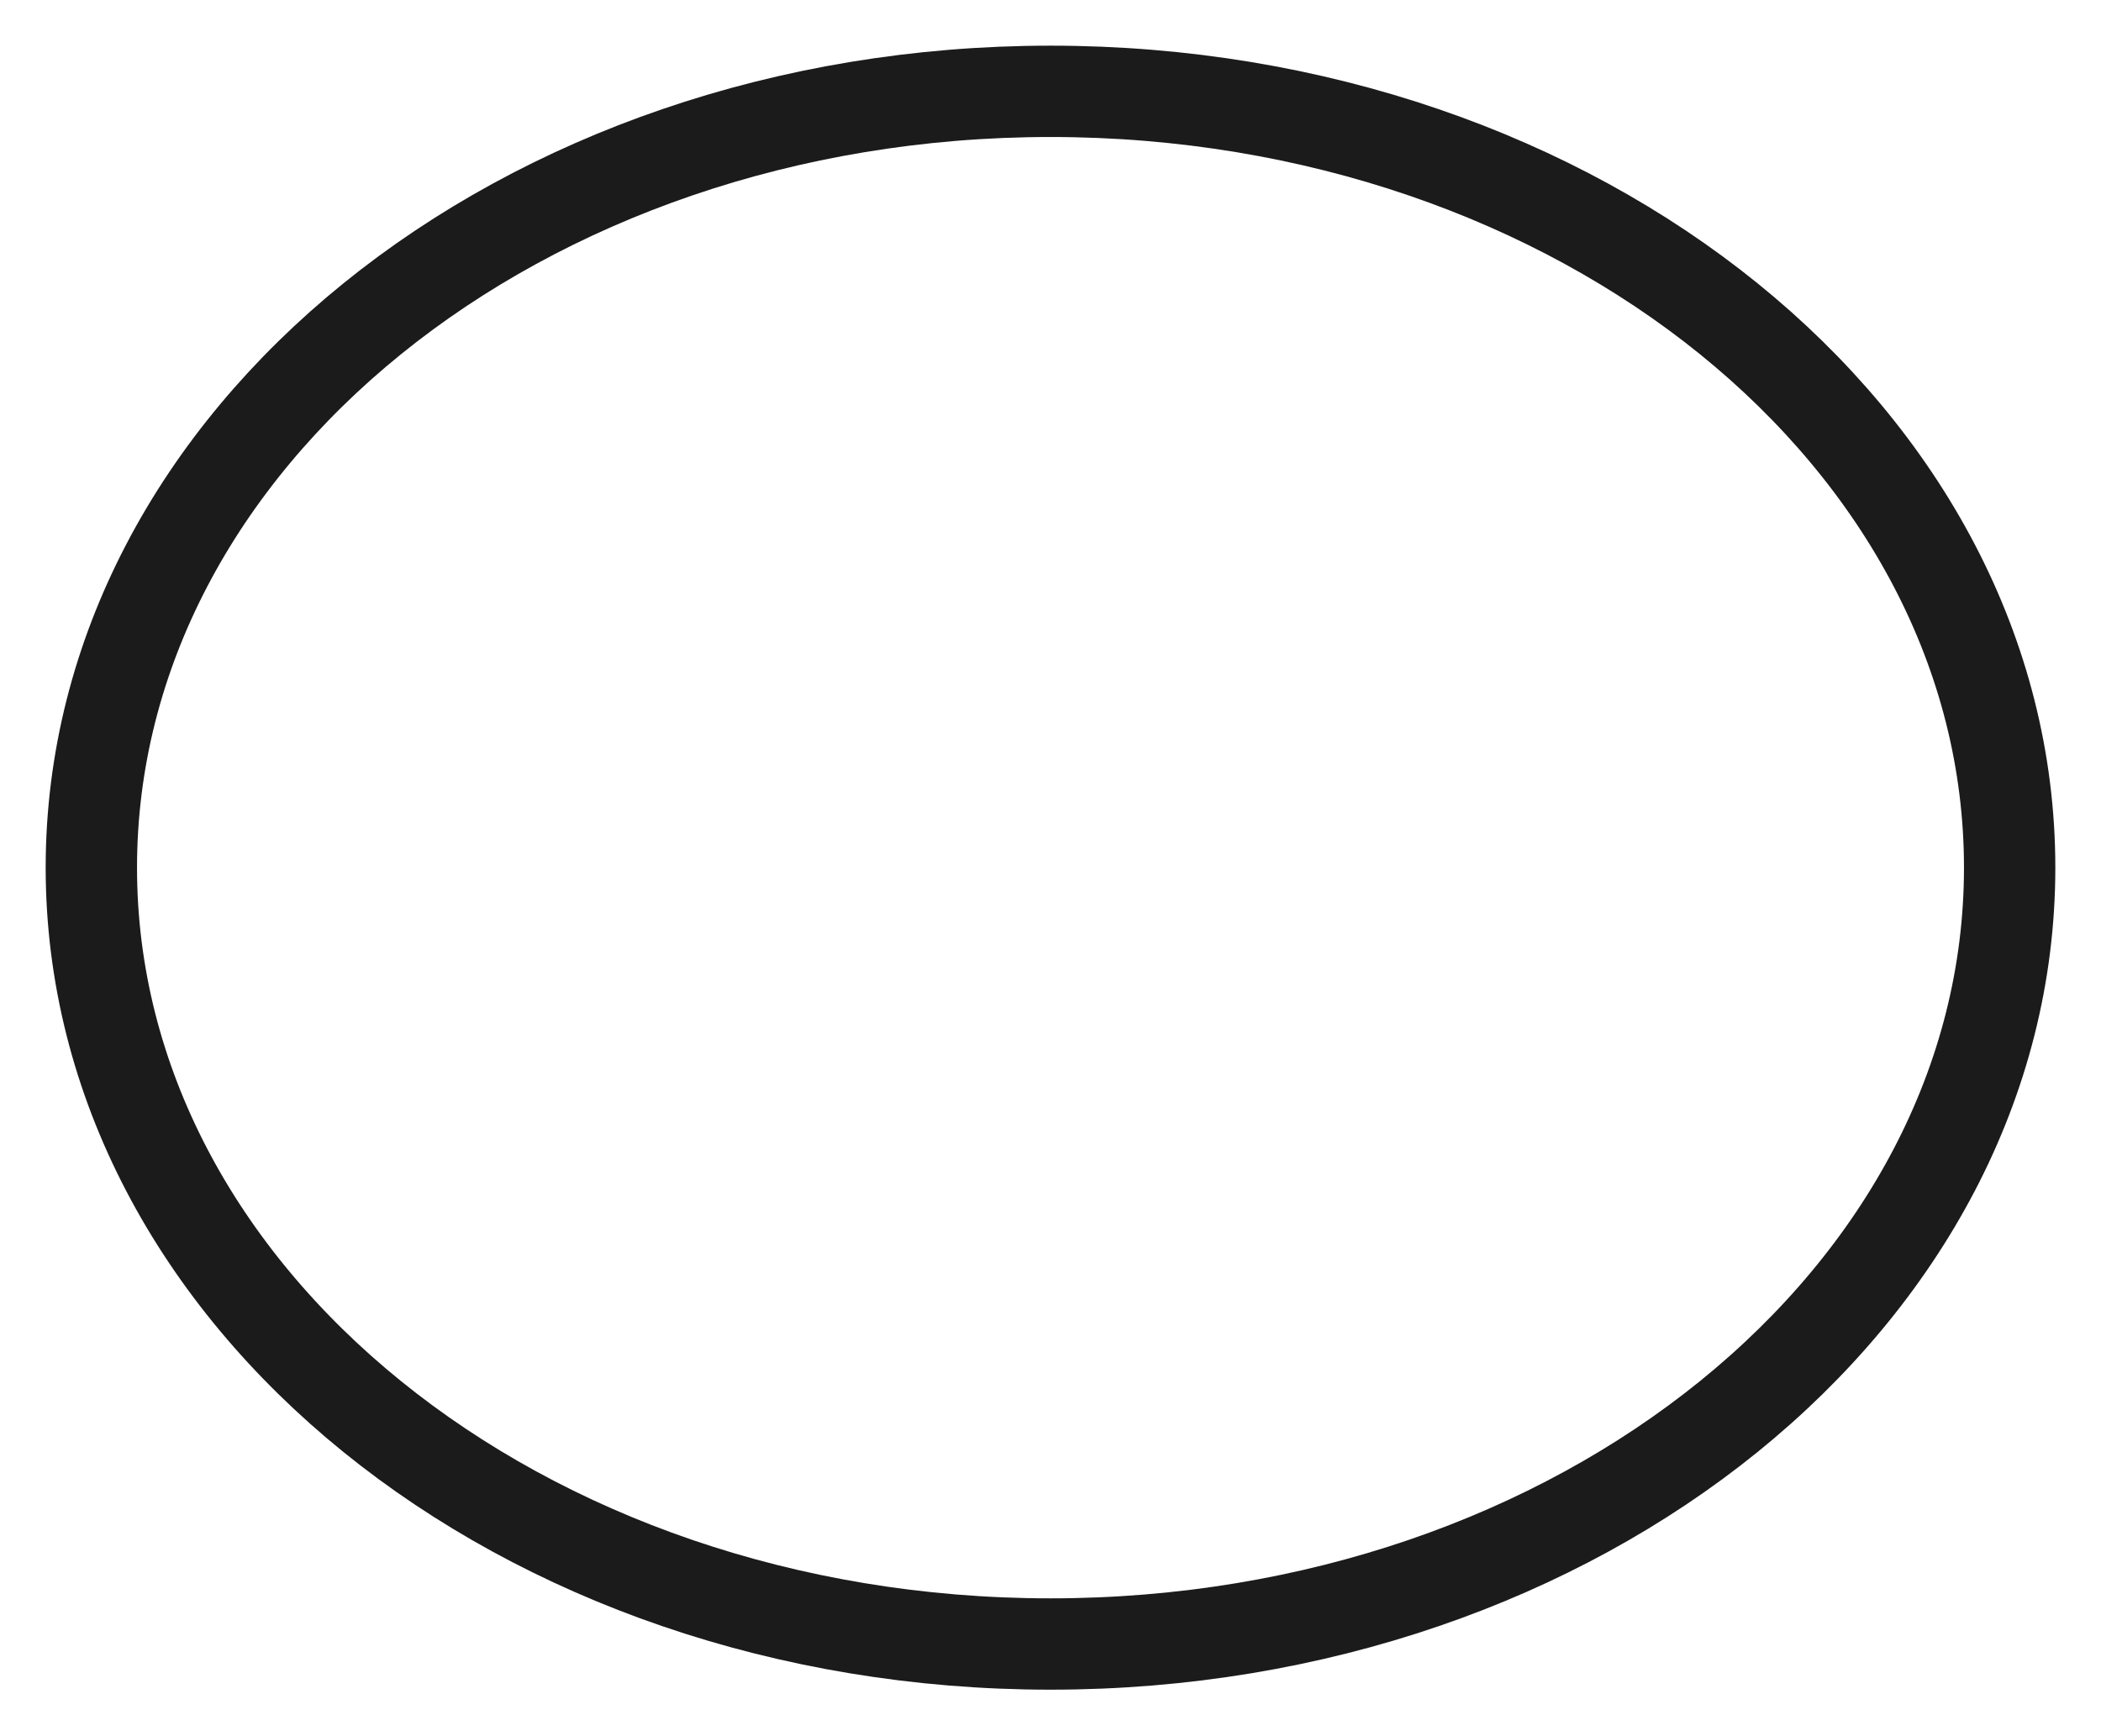
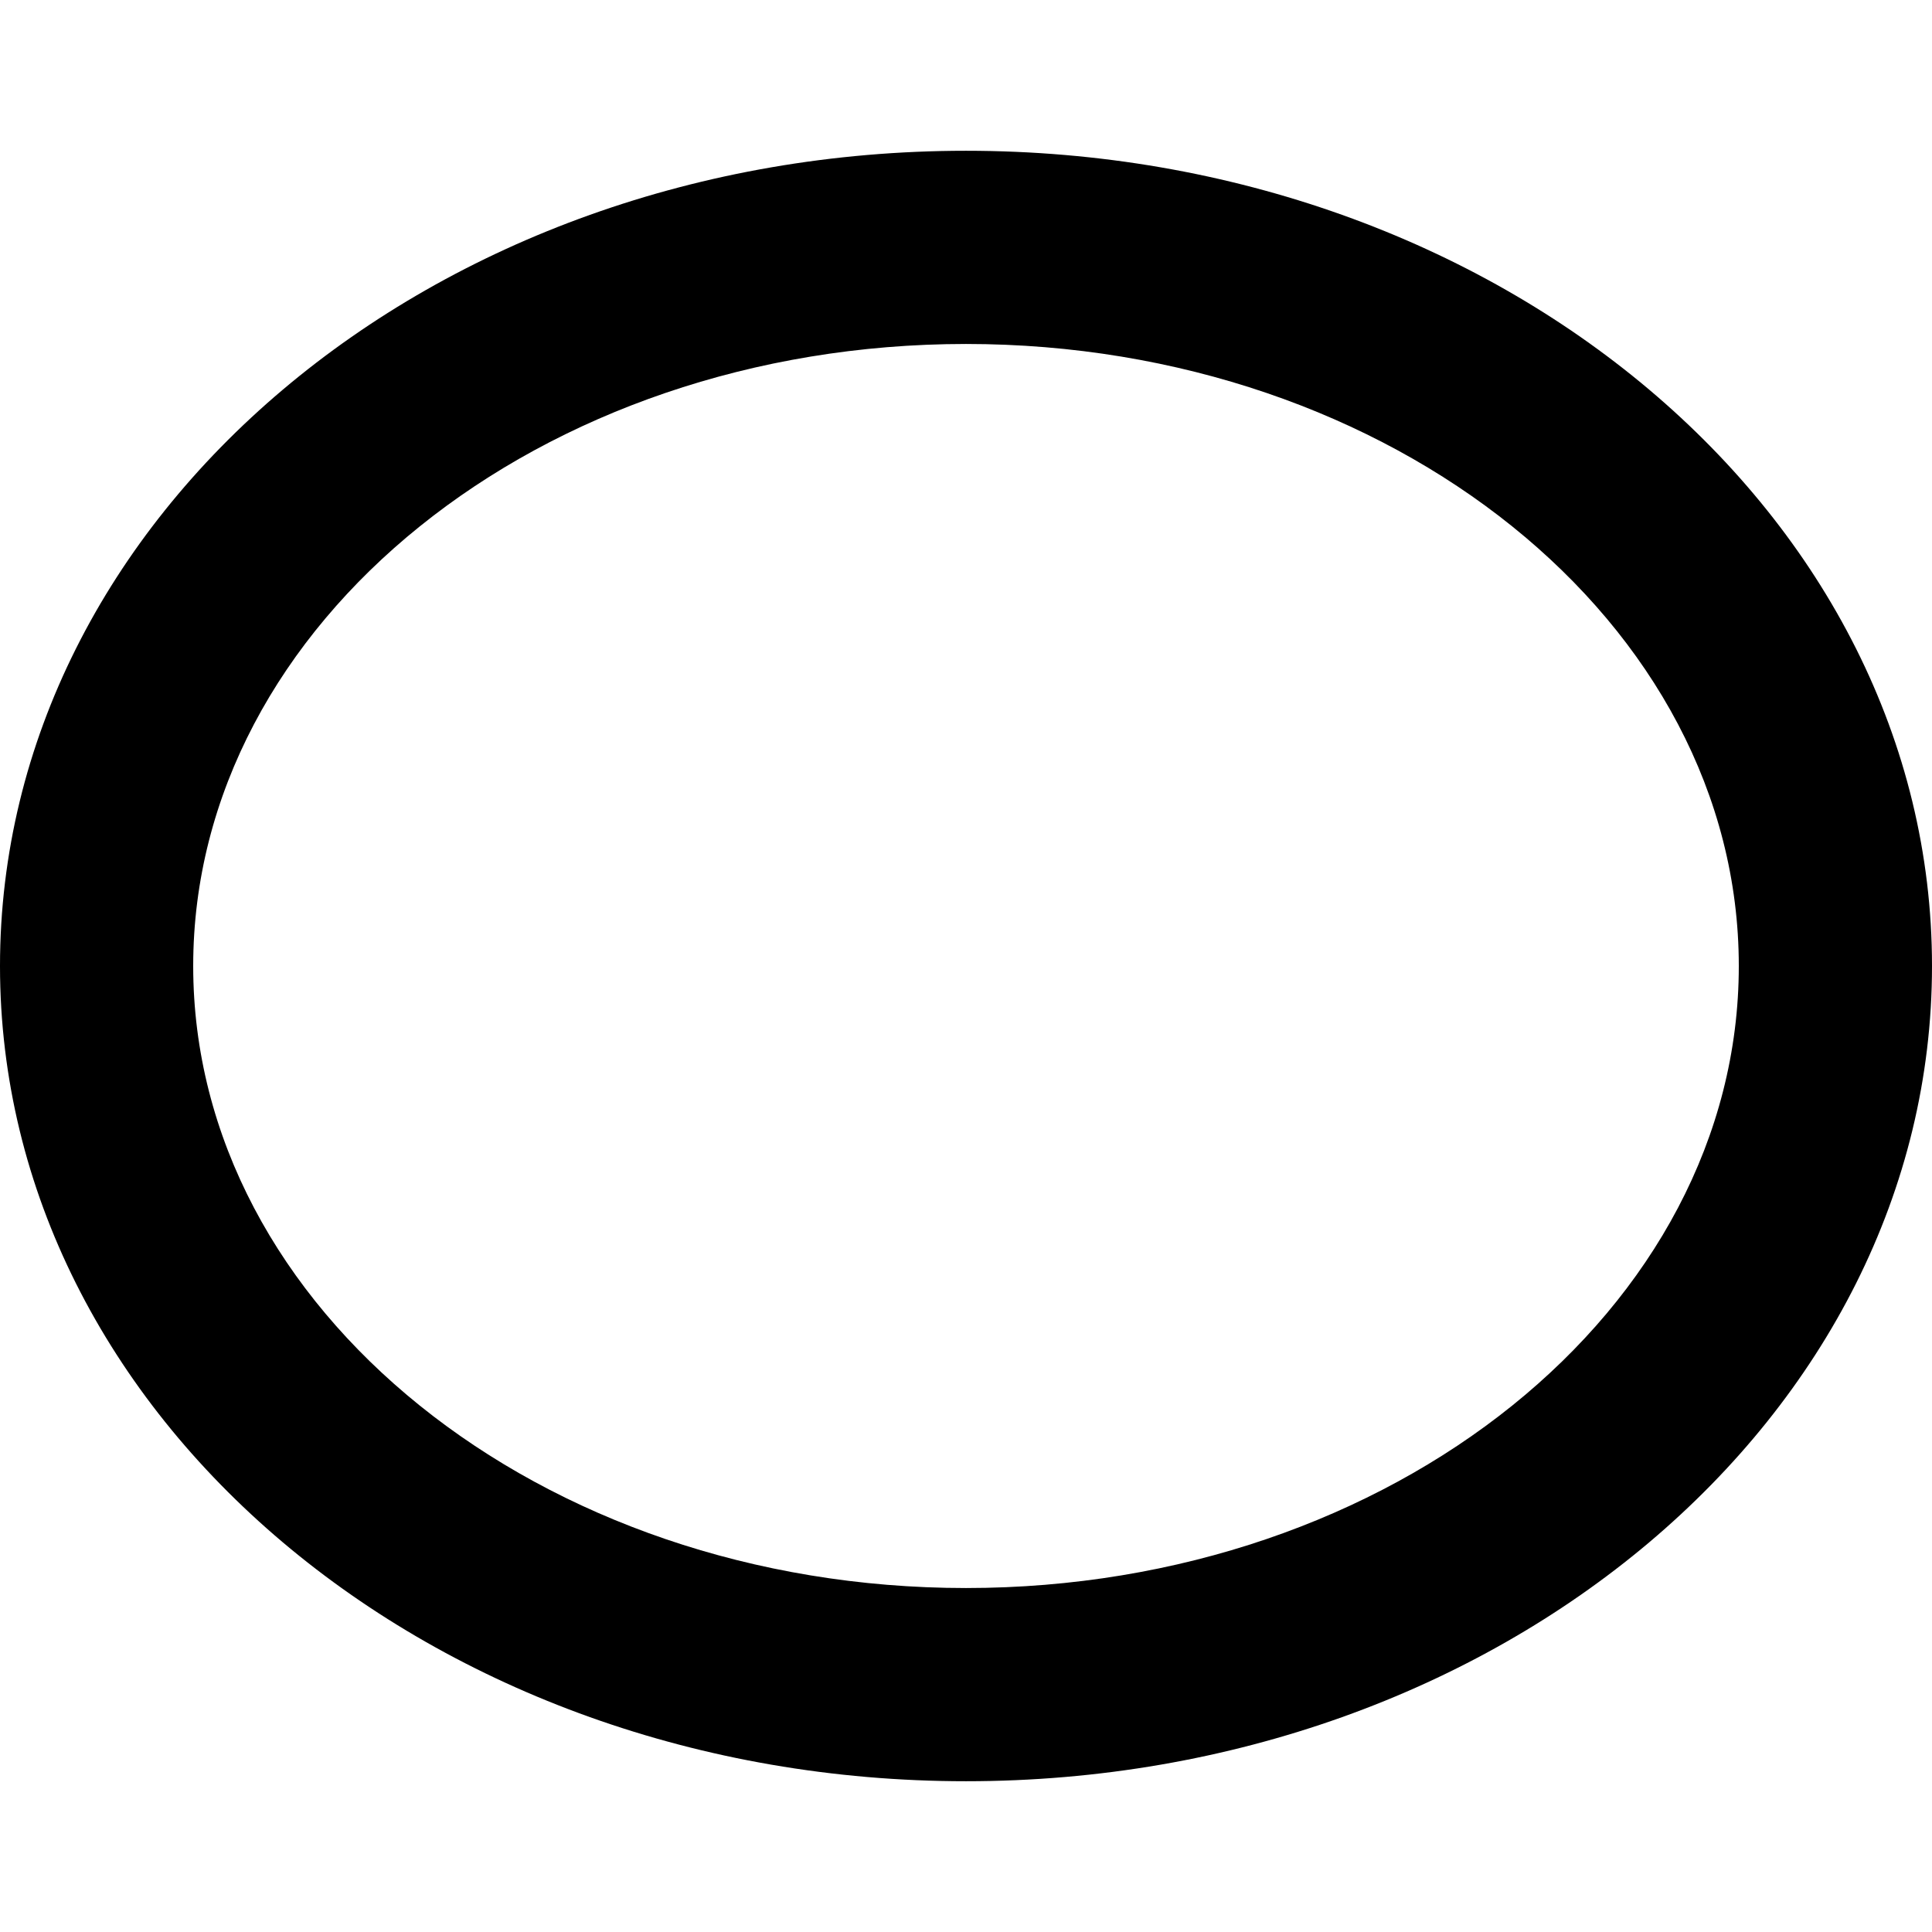
- <svg xmlns="http://www.w3.org/2000/svg" width="23px" height="19px" viewBox="0 0 23 19" version="1.1">
-   <defs />
-   <g id="Page-1" stroke="none" stroke-width="1" fill="none" fill-rule="evenodd">
-     <path d="M11.5,18 C17.299,18 22,14.194 22,9.5 C22,4.806 17.299,1 11.5,1 C5.701,1 1,4.806 1,9.5 C1,14.194 5.701,18 11.5,18 Z" id="ellipse-tool" stroke="#1B1B1B" />
-   </g>
+ <svg xmlns="http://www.w3.org/2000/svg" t="1503757136342" class="icon" style="" viewBox="0 0 1024 1024" version="1.1" p-id="4790" width="64" height="64">
+   <defs>
+     <style type="text/css" />
+   </defs>
+   <path d="M512 79.911C229.258 79.911 0 273.369 0 512c0 238.631 229.258 432.089 512 432.089 282.782 0 512-193.457 512-432.089C1024 273.369 794.782 79.911 512 79.911zM512 841.689c-225.831 0-409.6-147.929-409.6-329.689 0-181.799 183.769-329.689 409.6-329.689S921.6 330.201 921.6 512C921.6 693.76 737.831 841.689 512 841.689z" p-id="4791" />
</svg>
